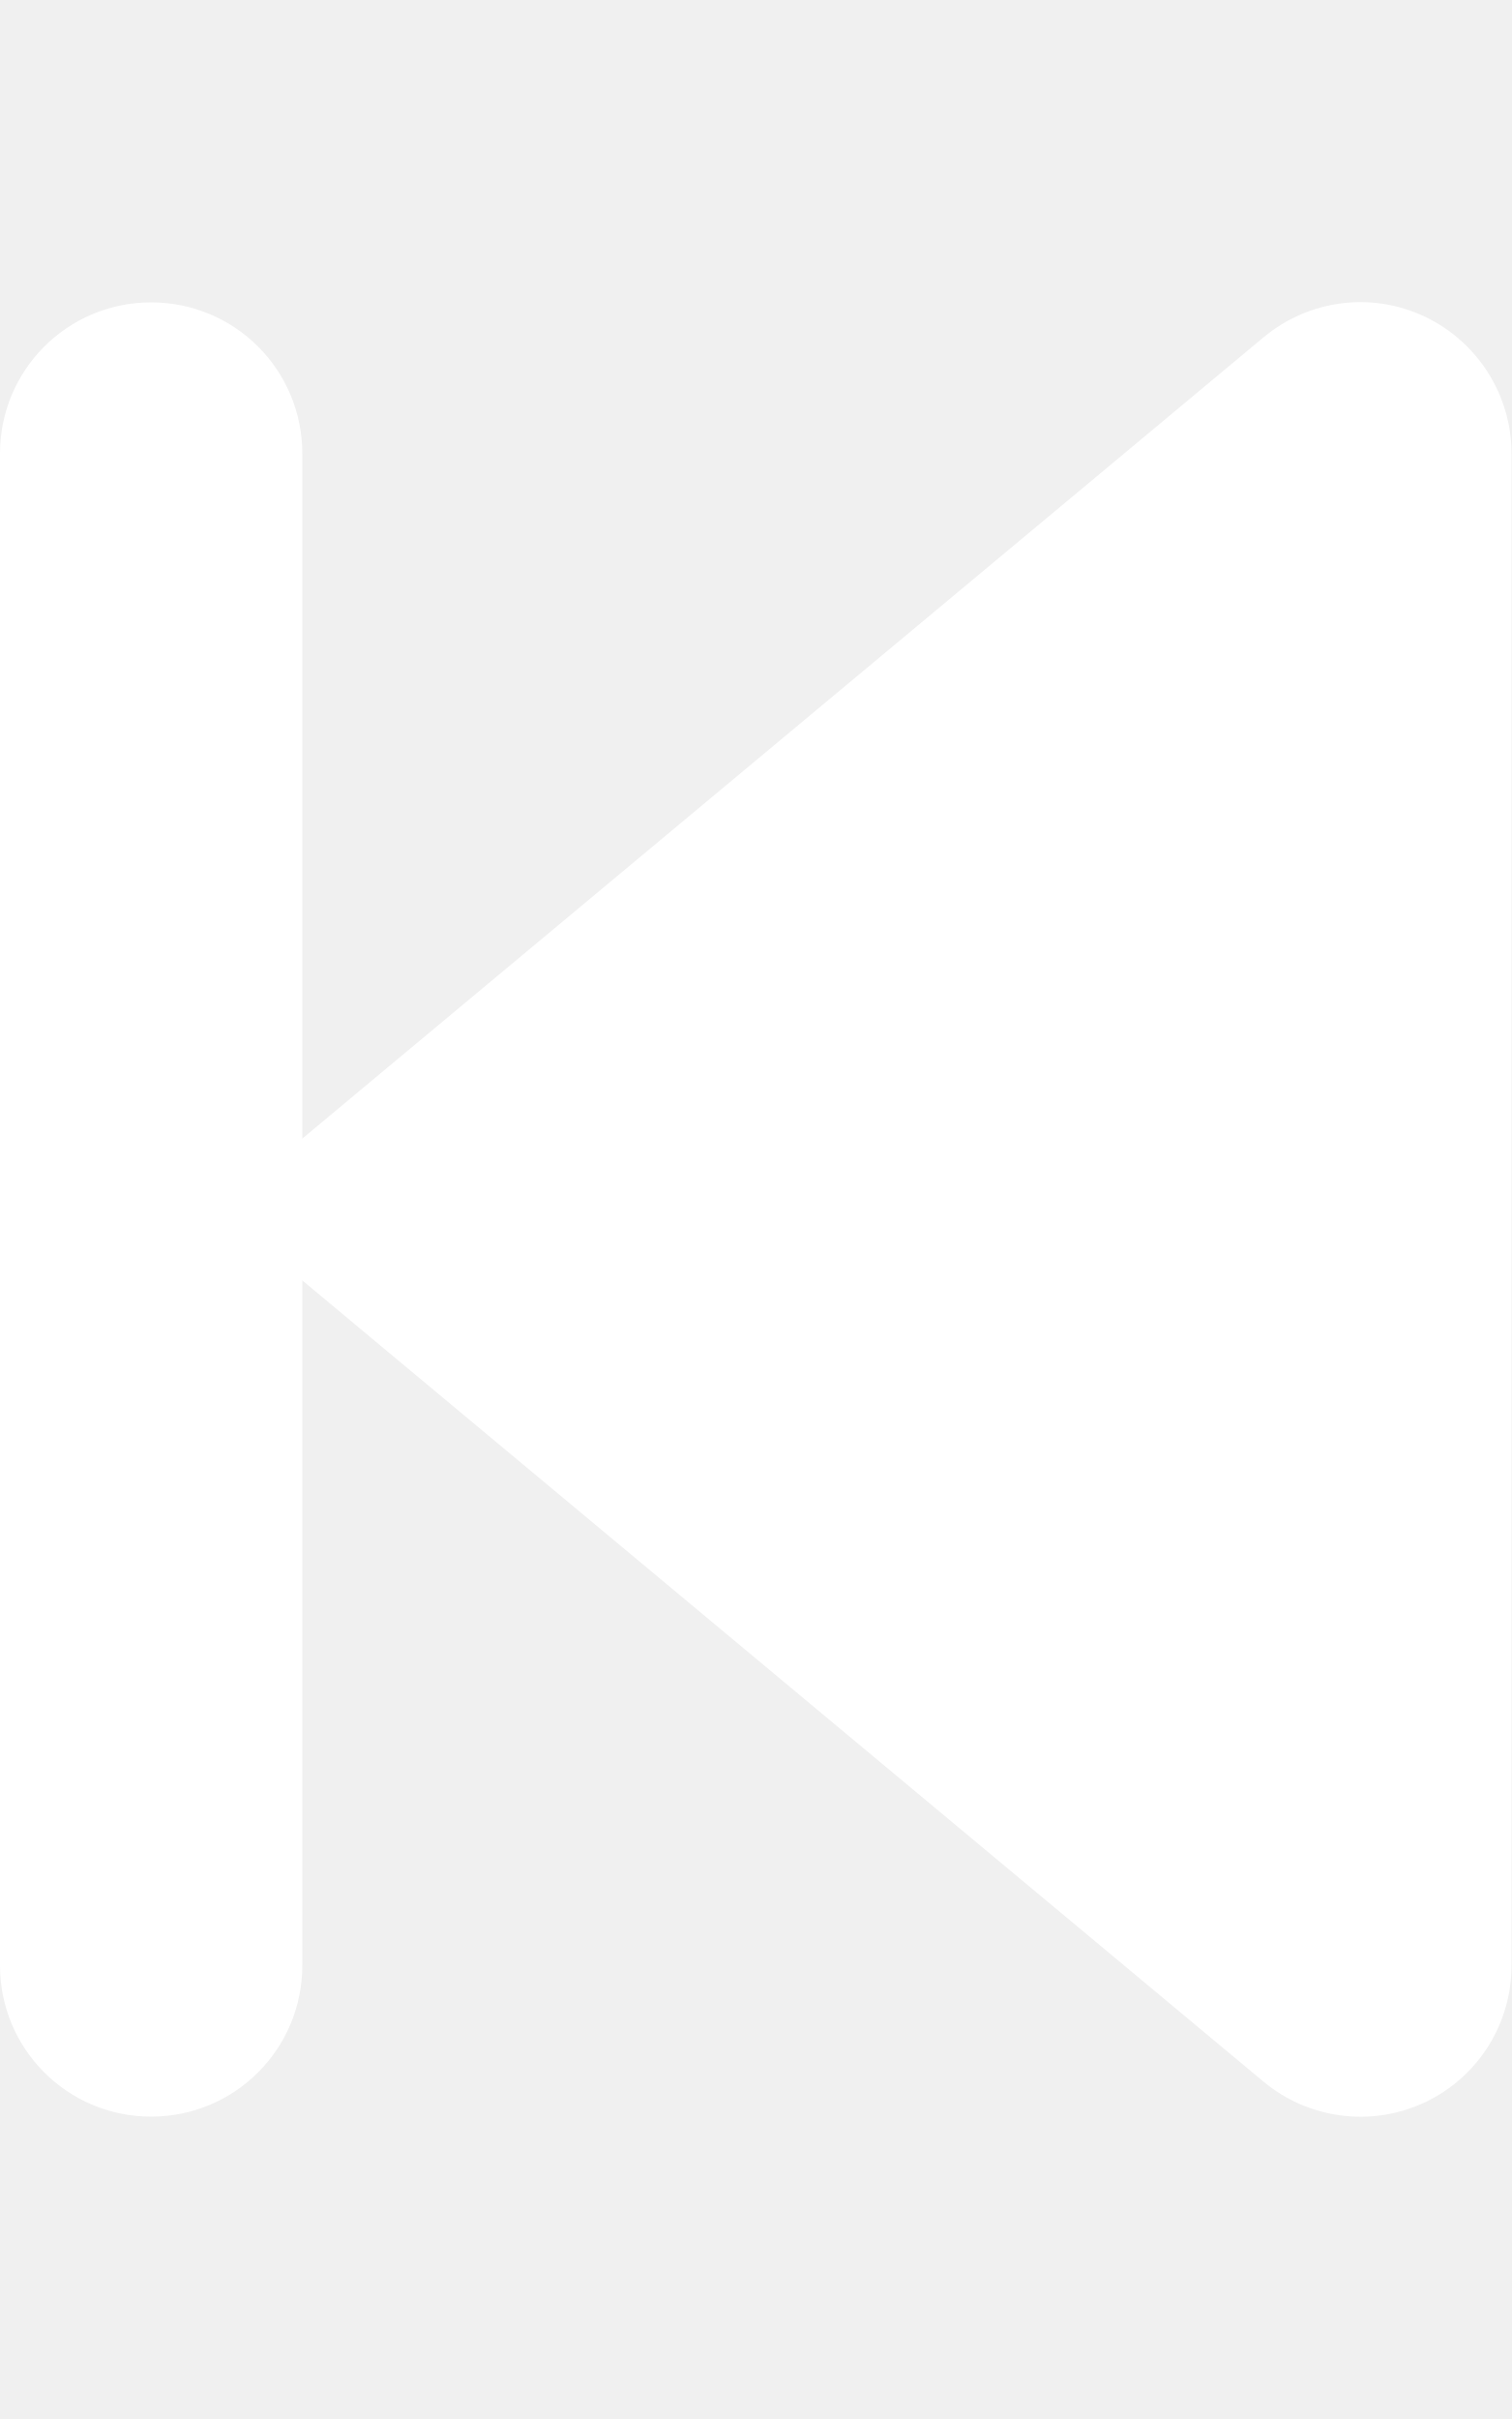
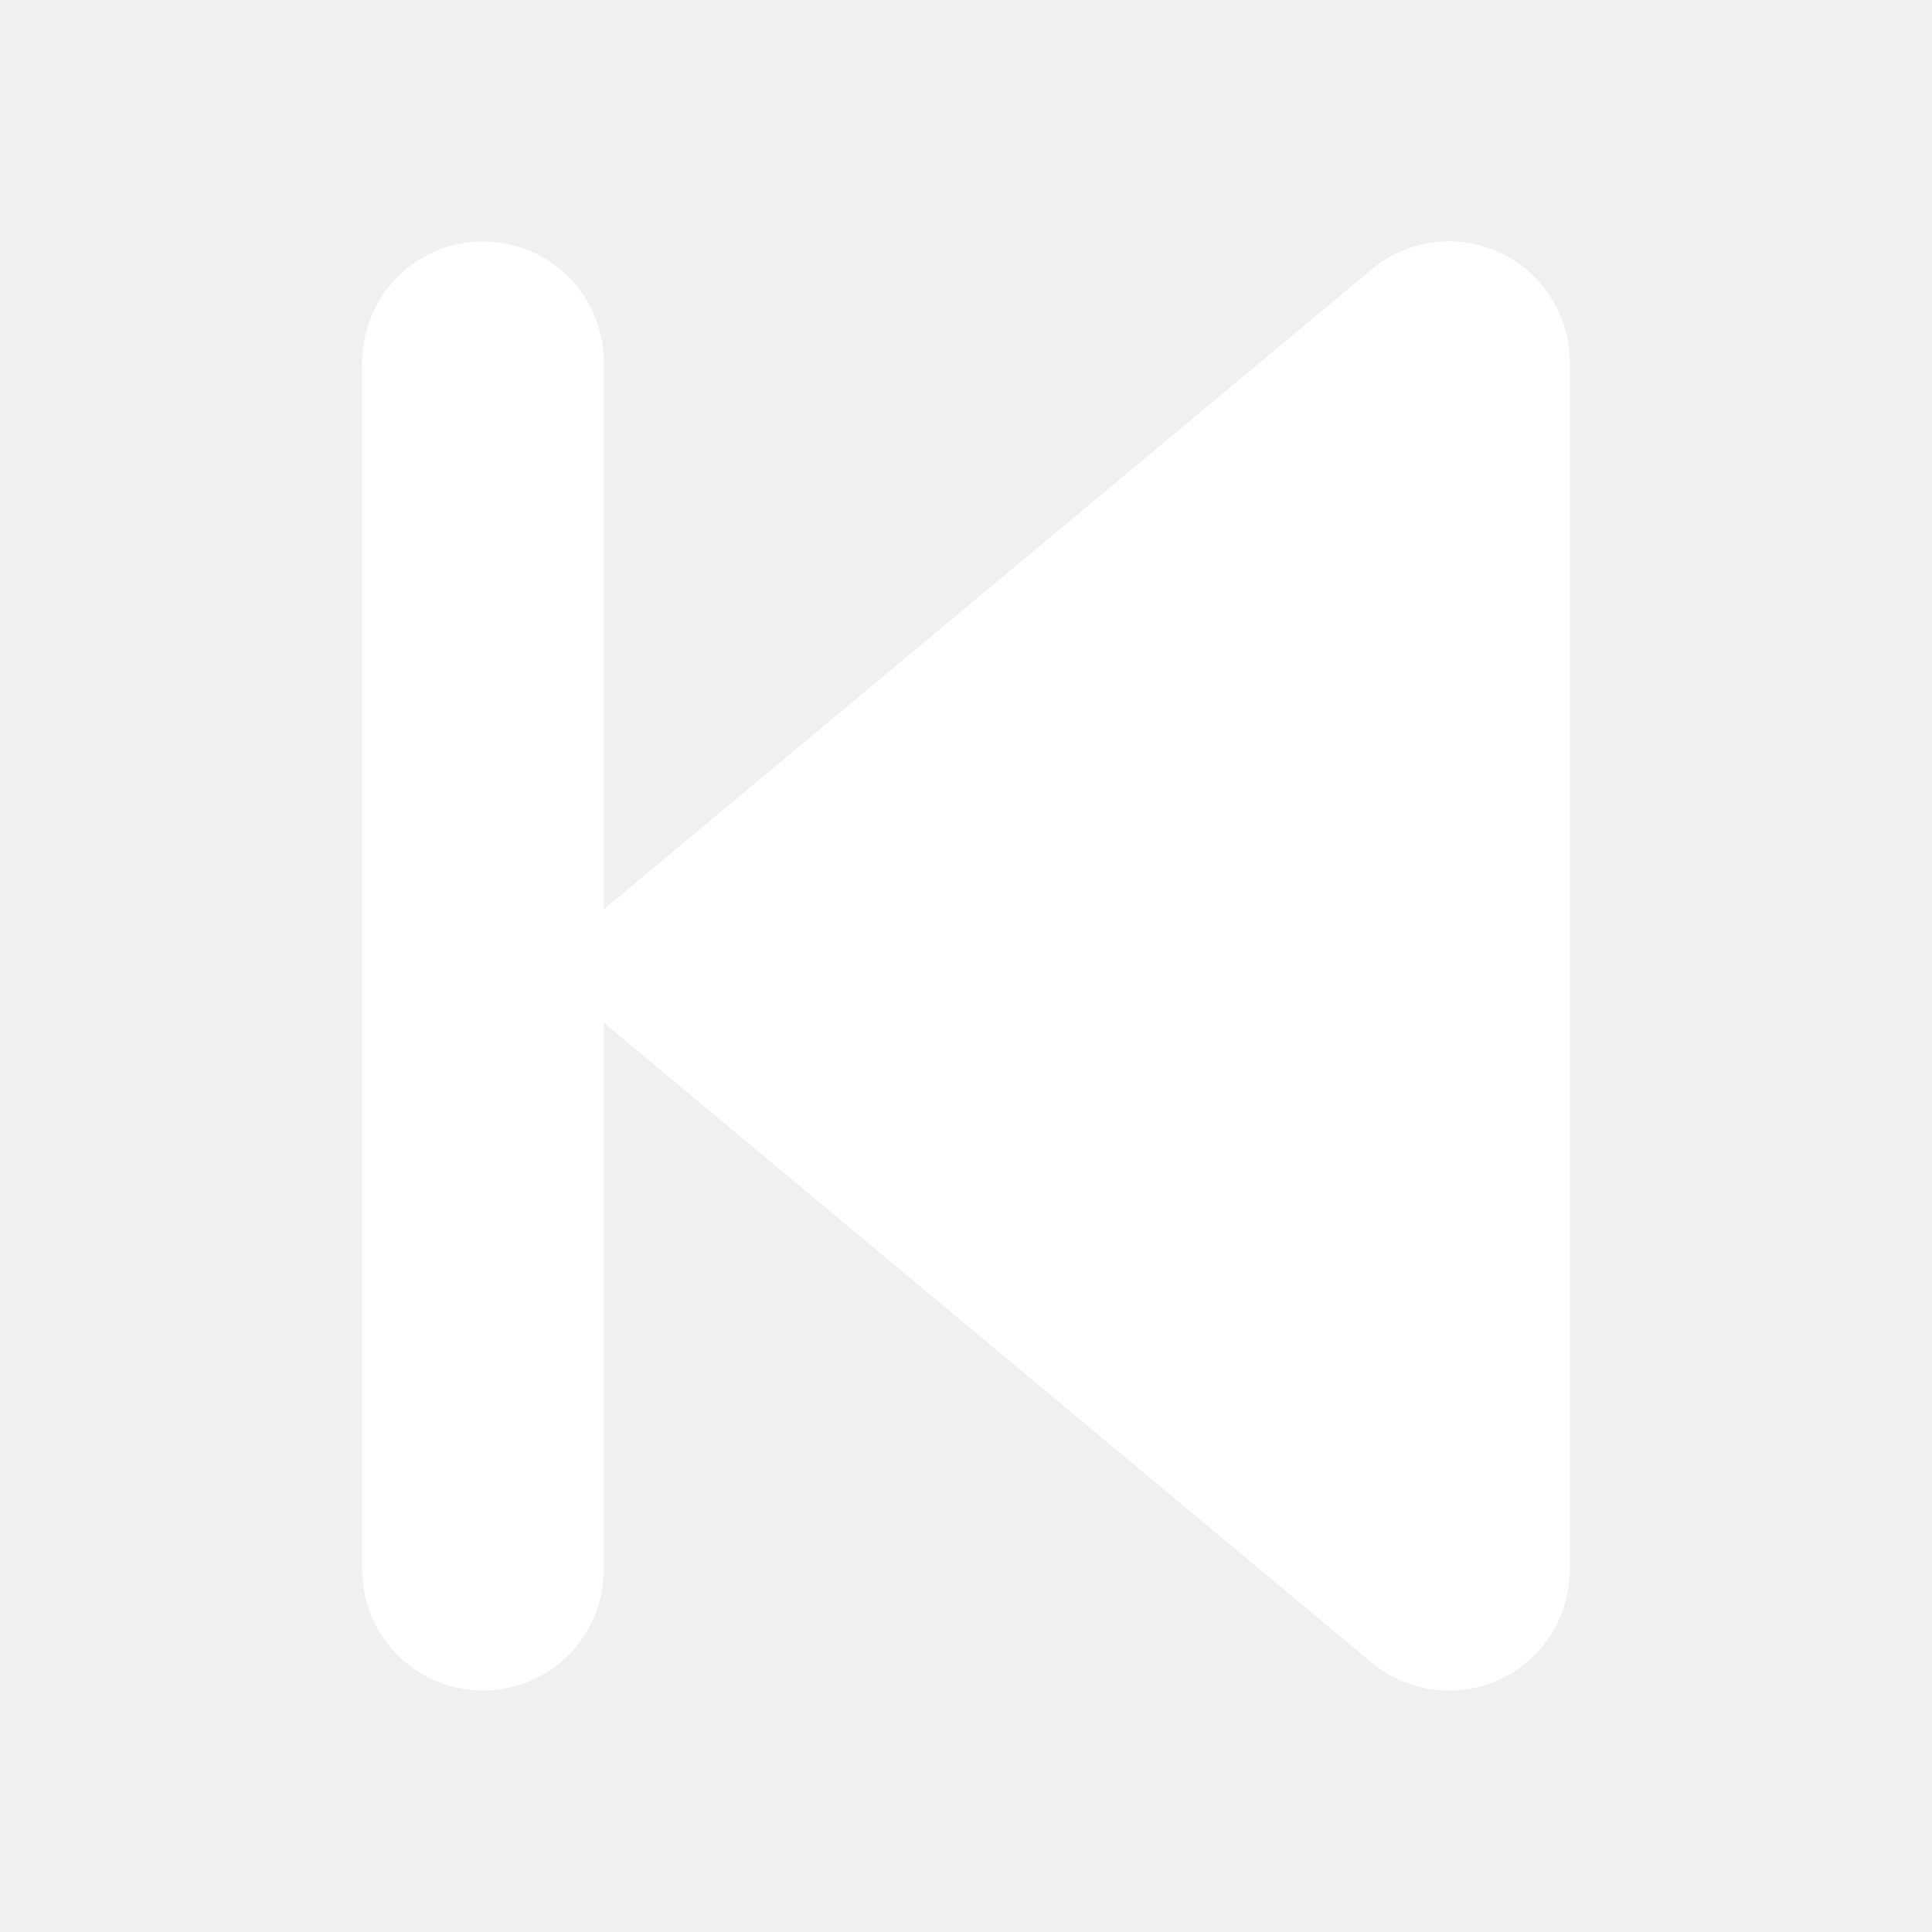
- <svg xmlns="http://www.w3.org/2000/svg" fill="#FFFFFF" viewBox="0 0 320 512">
+ <svg xmlns="http://www.w3.org/2000/svg" fill="#FFFFFF" viewBox="-96 0 512 512">
  <path d="M267.5 440.6c9.5 7.9 22.8 9.7 34.1 4.4s18.4-16.6 18.4-29l0-320c0-12.4-7.2-23.7-18.4-29s-24.5-3.6-34.1 4.4l-192 160L64 241 64 96c0-17.7-14.3-32-32-32S0 78.3 0 96L0 416c0 17.7 14.3 32 32 32s32-14.3 32-32l0-145 11.5 9.6 192 160z" />
</svg>
